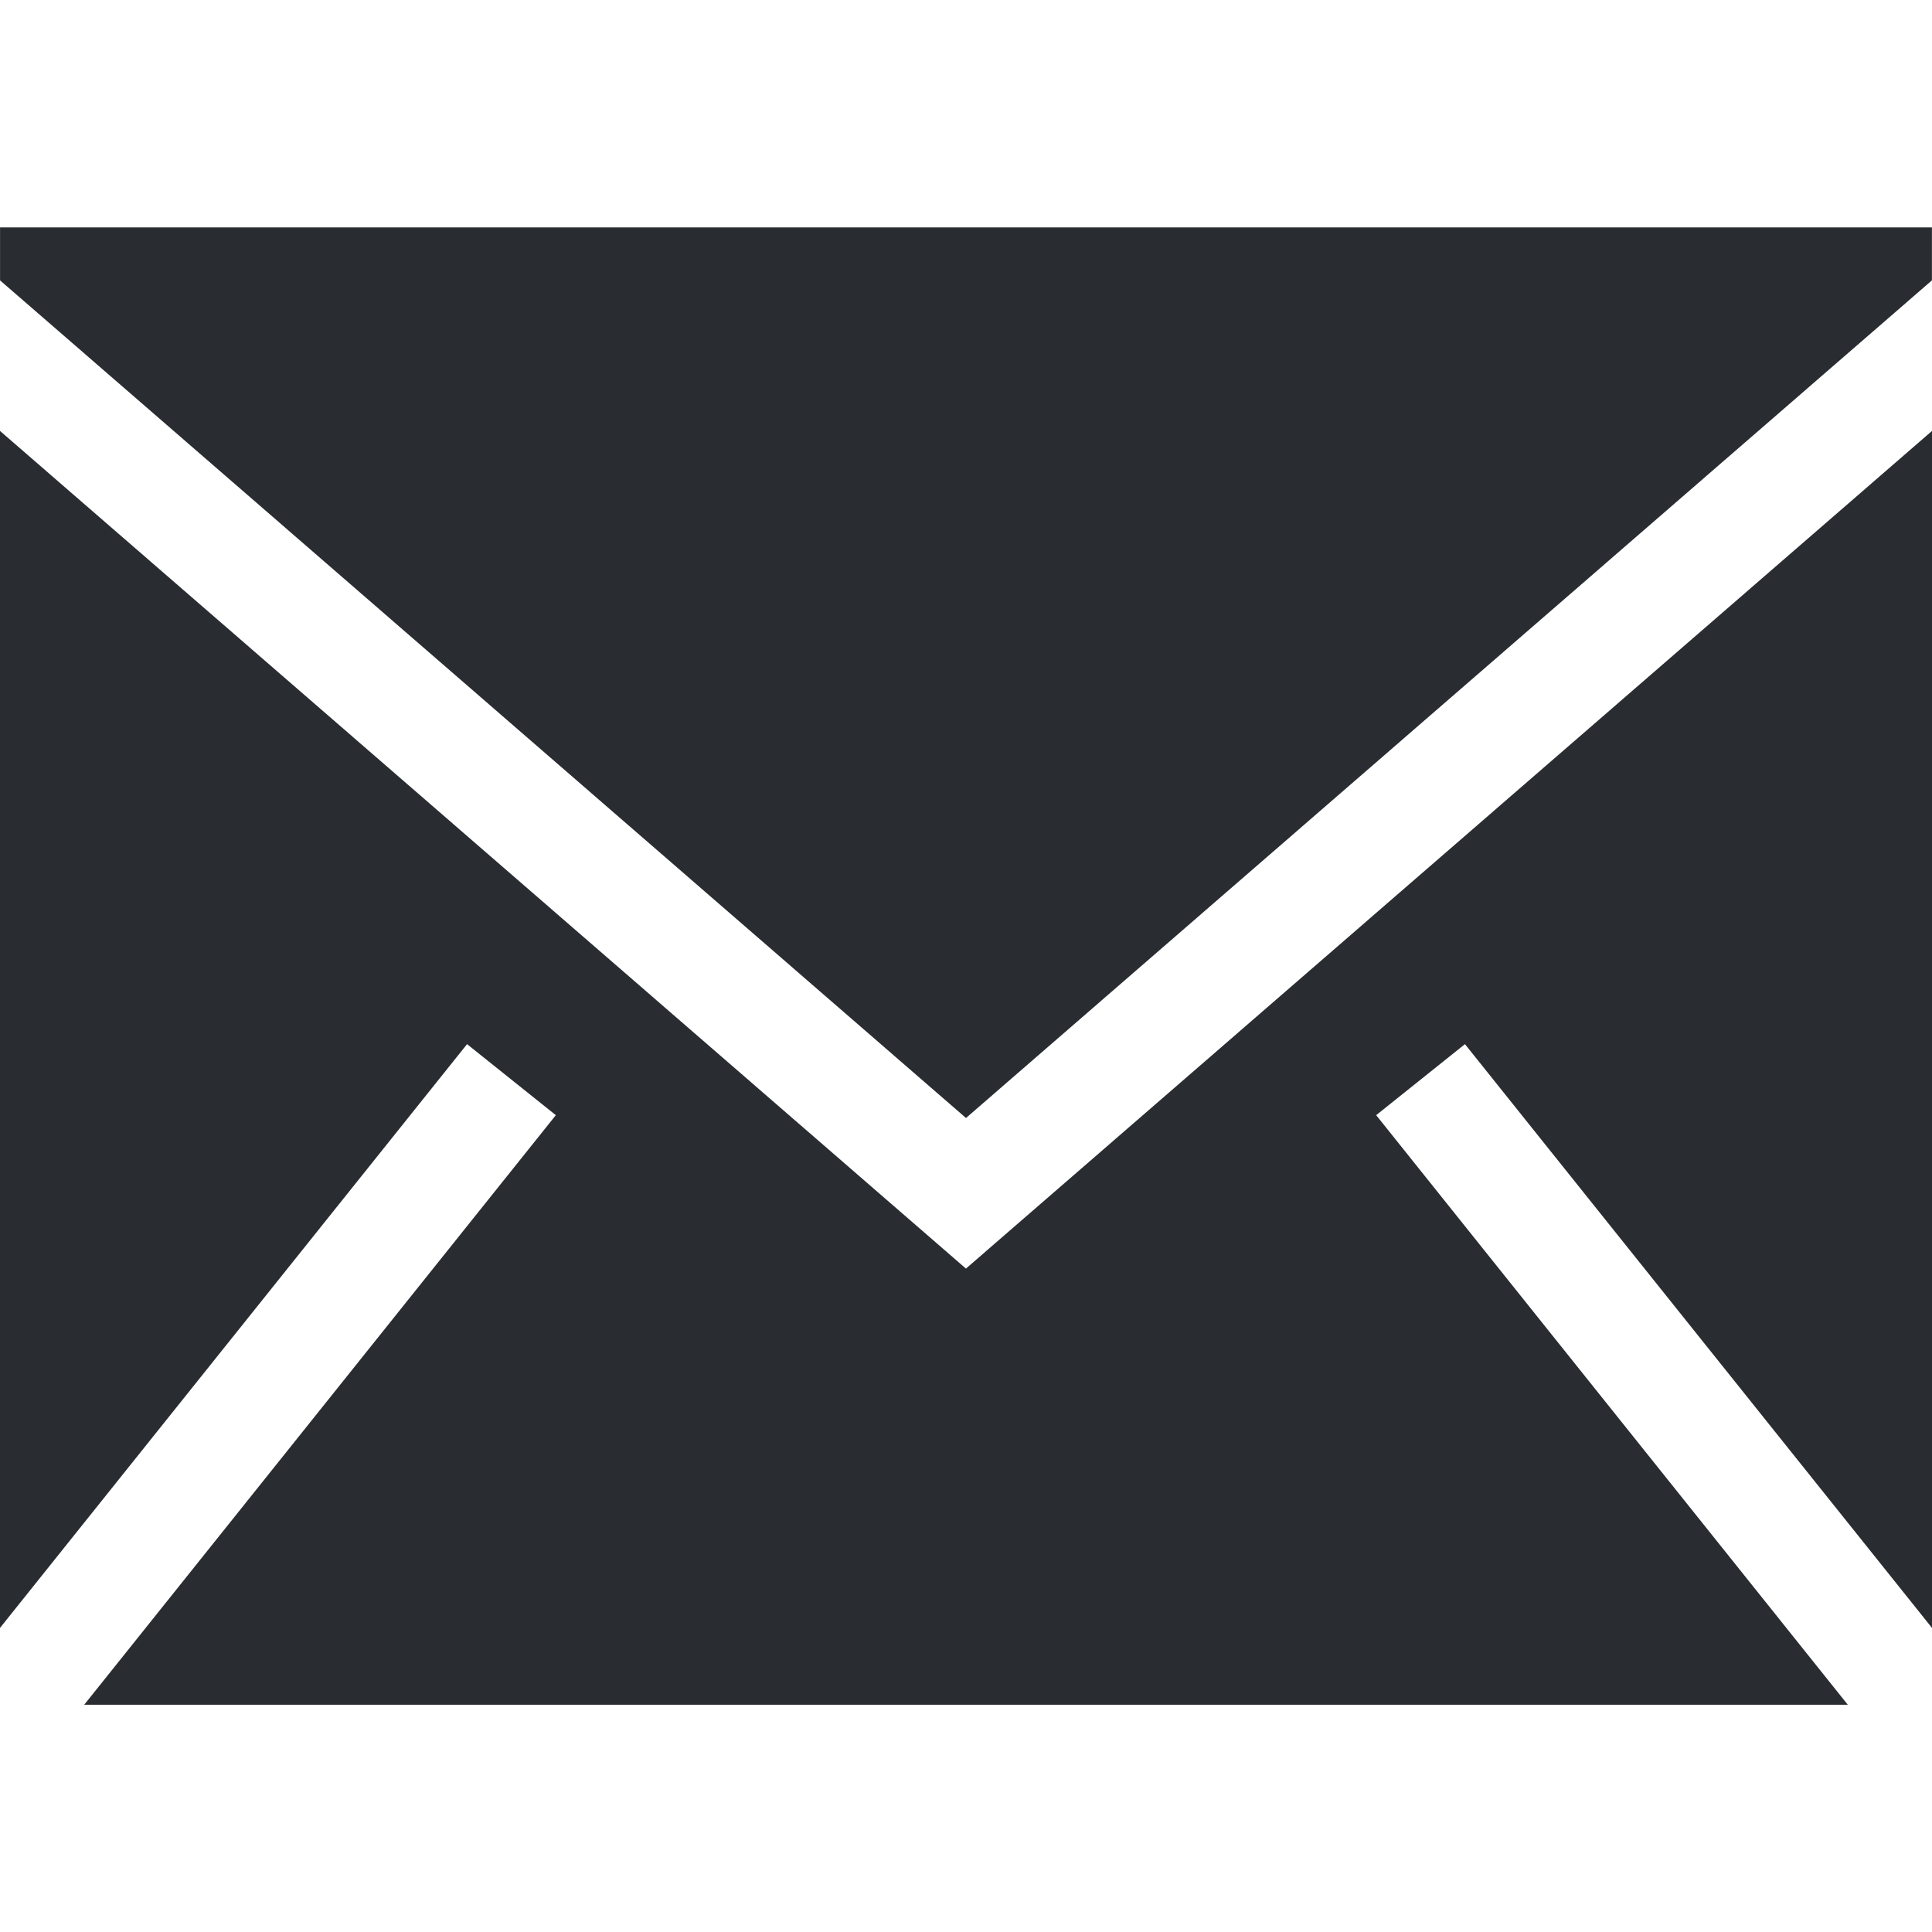
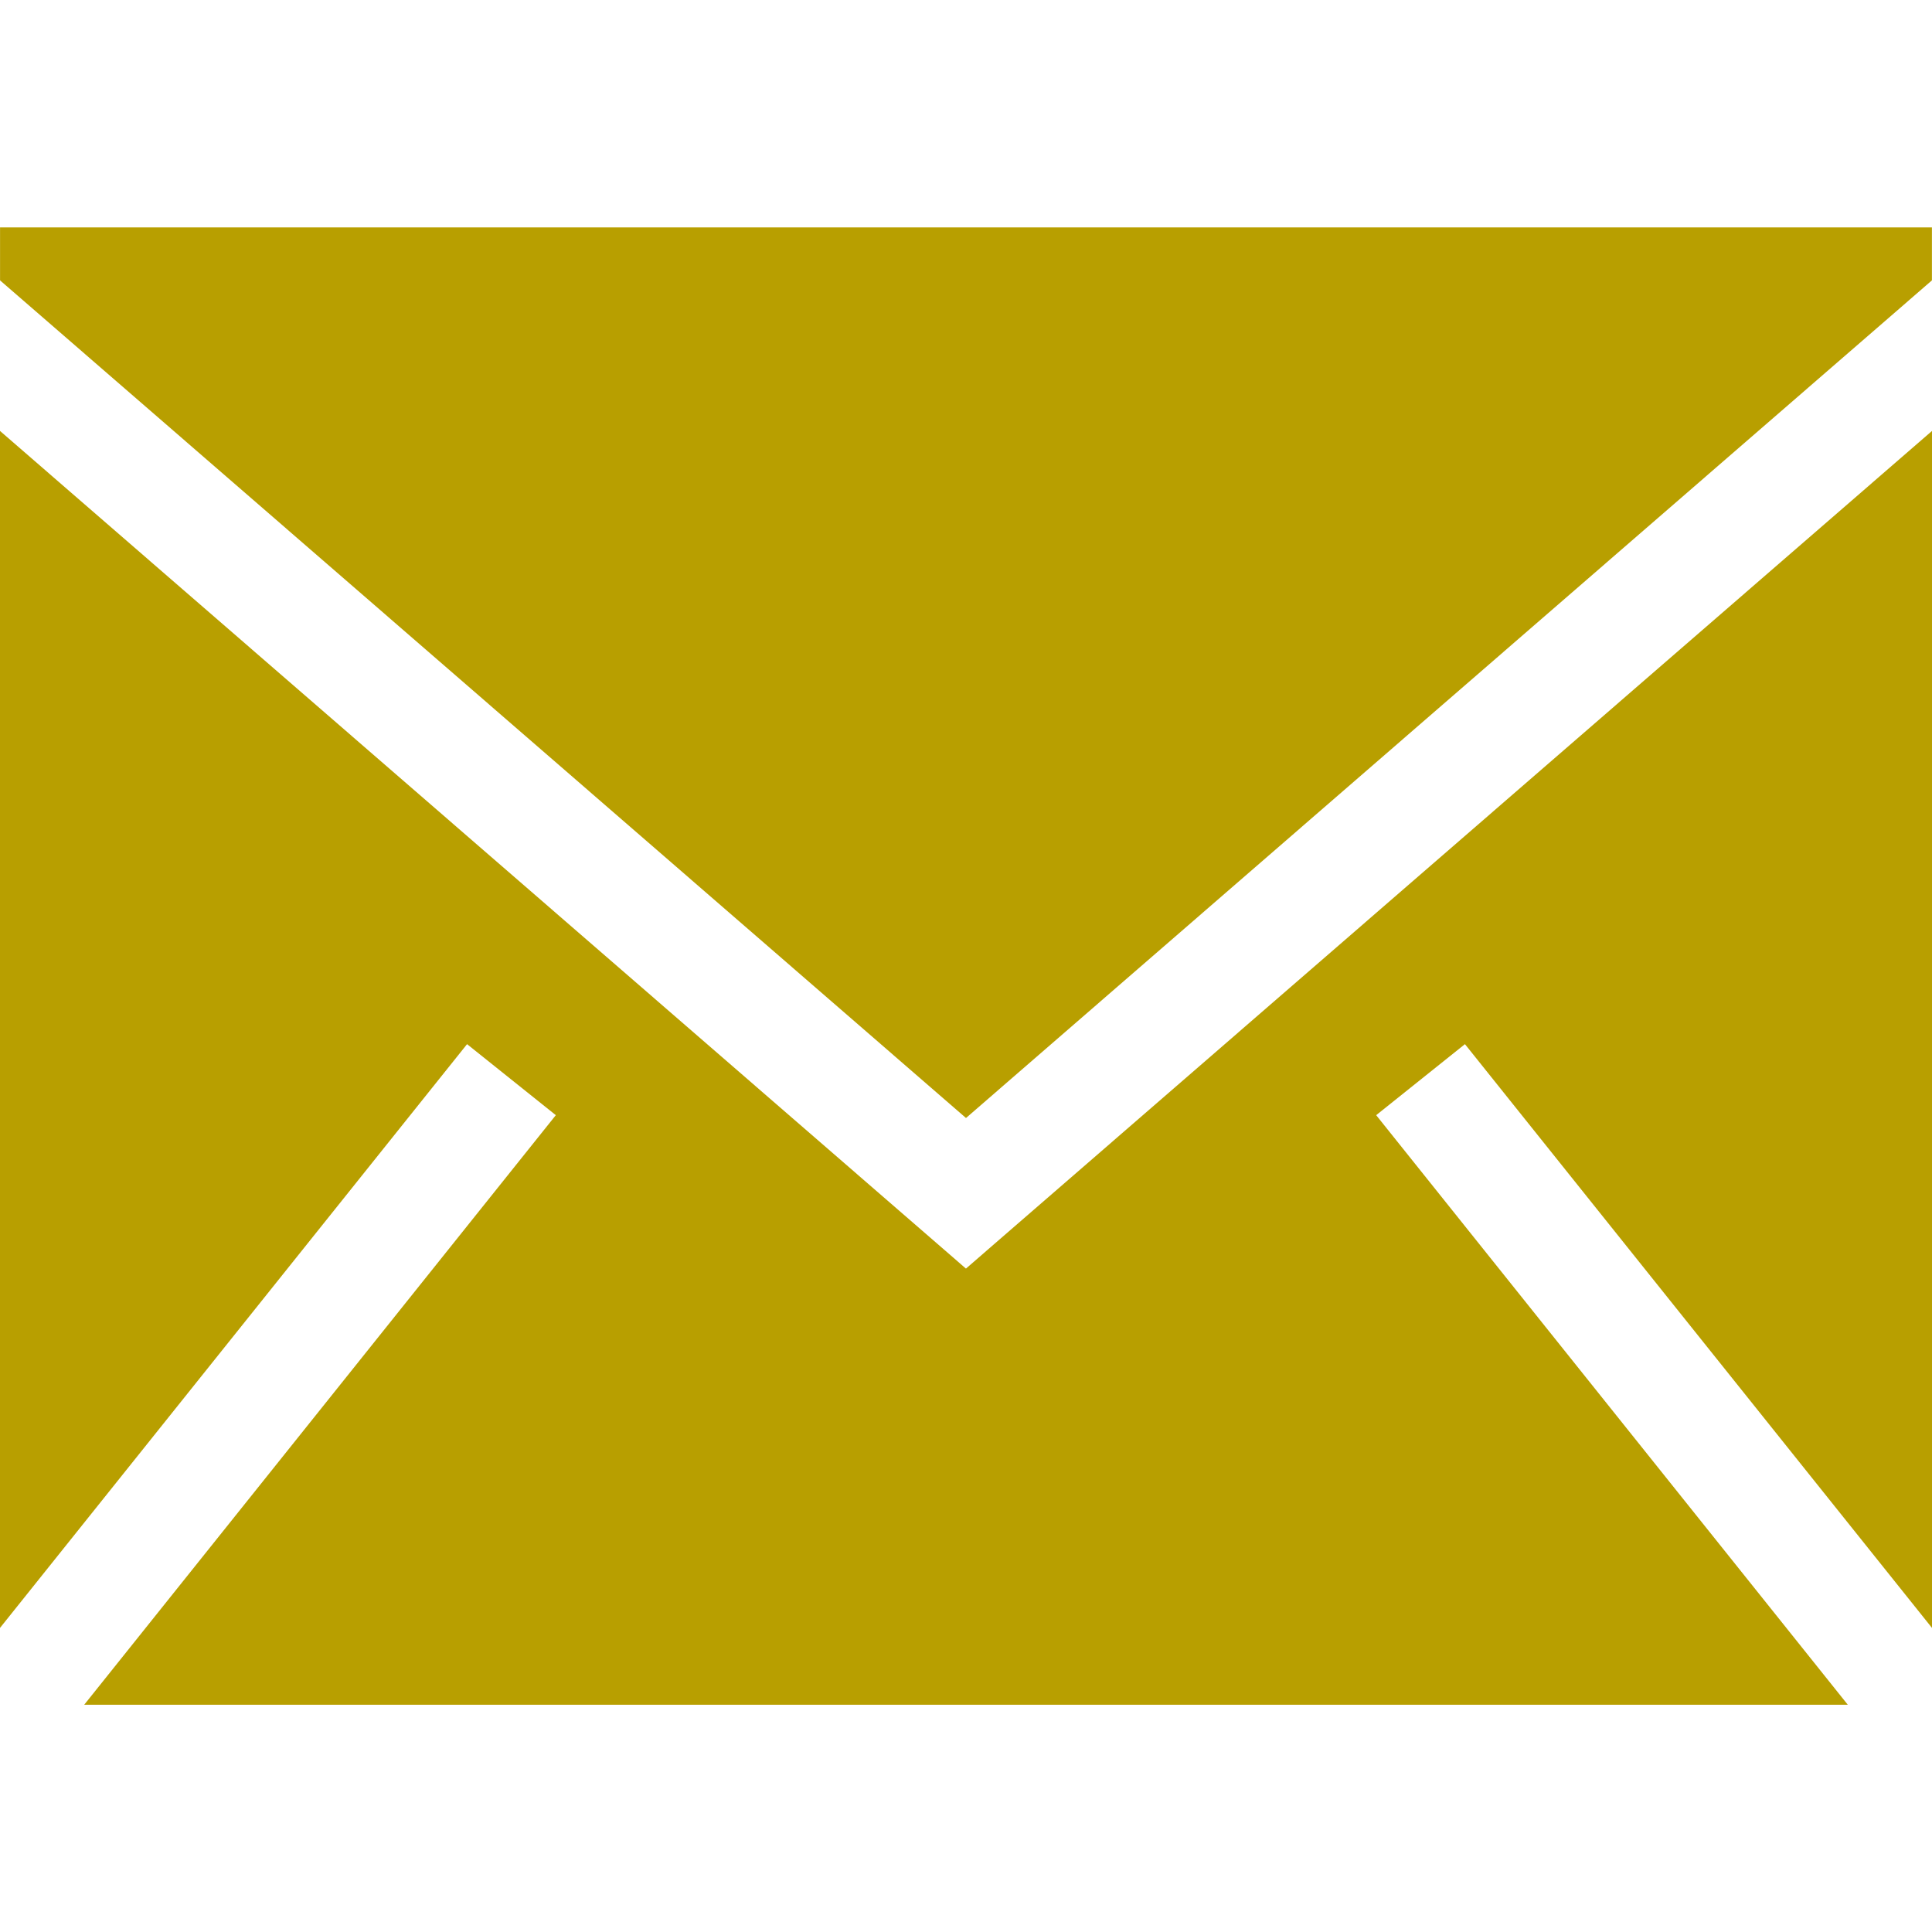
- <svg xmlns="http://www.w3.org/2000/svg" fill="#292D32" width="800px" height="800px" viewBox="0 0 1920 1920">
+ <svg xmlns="http://www.w3.org/2000/svg" fill="#b89f00" width="800px" height="800px" viewBox="0 0 1920 1920">
  <path d="M1920 428.266v1189.54l-464.16-580.146-88.203 70.585 468.679 585.904H83.684l468.679-585.904-88.202-70.585L0 1617.805V428.265l959.944 832.441L1920 428.266ZM1919.932 226v52.627l-959.943 832.44L.045 278.628V226h1919.887Z" fill-rule="evenodd" />
</svg>
